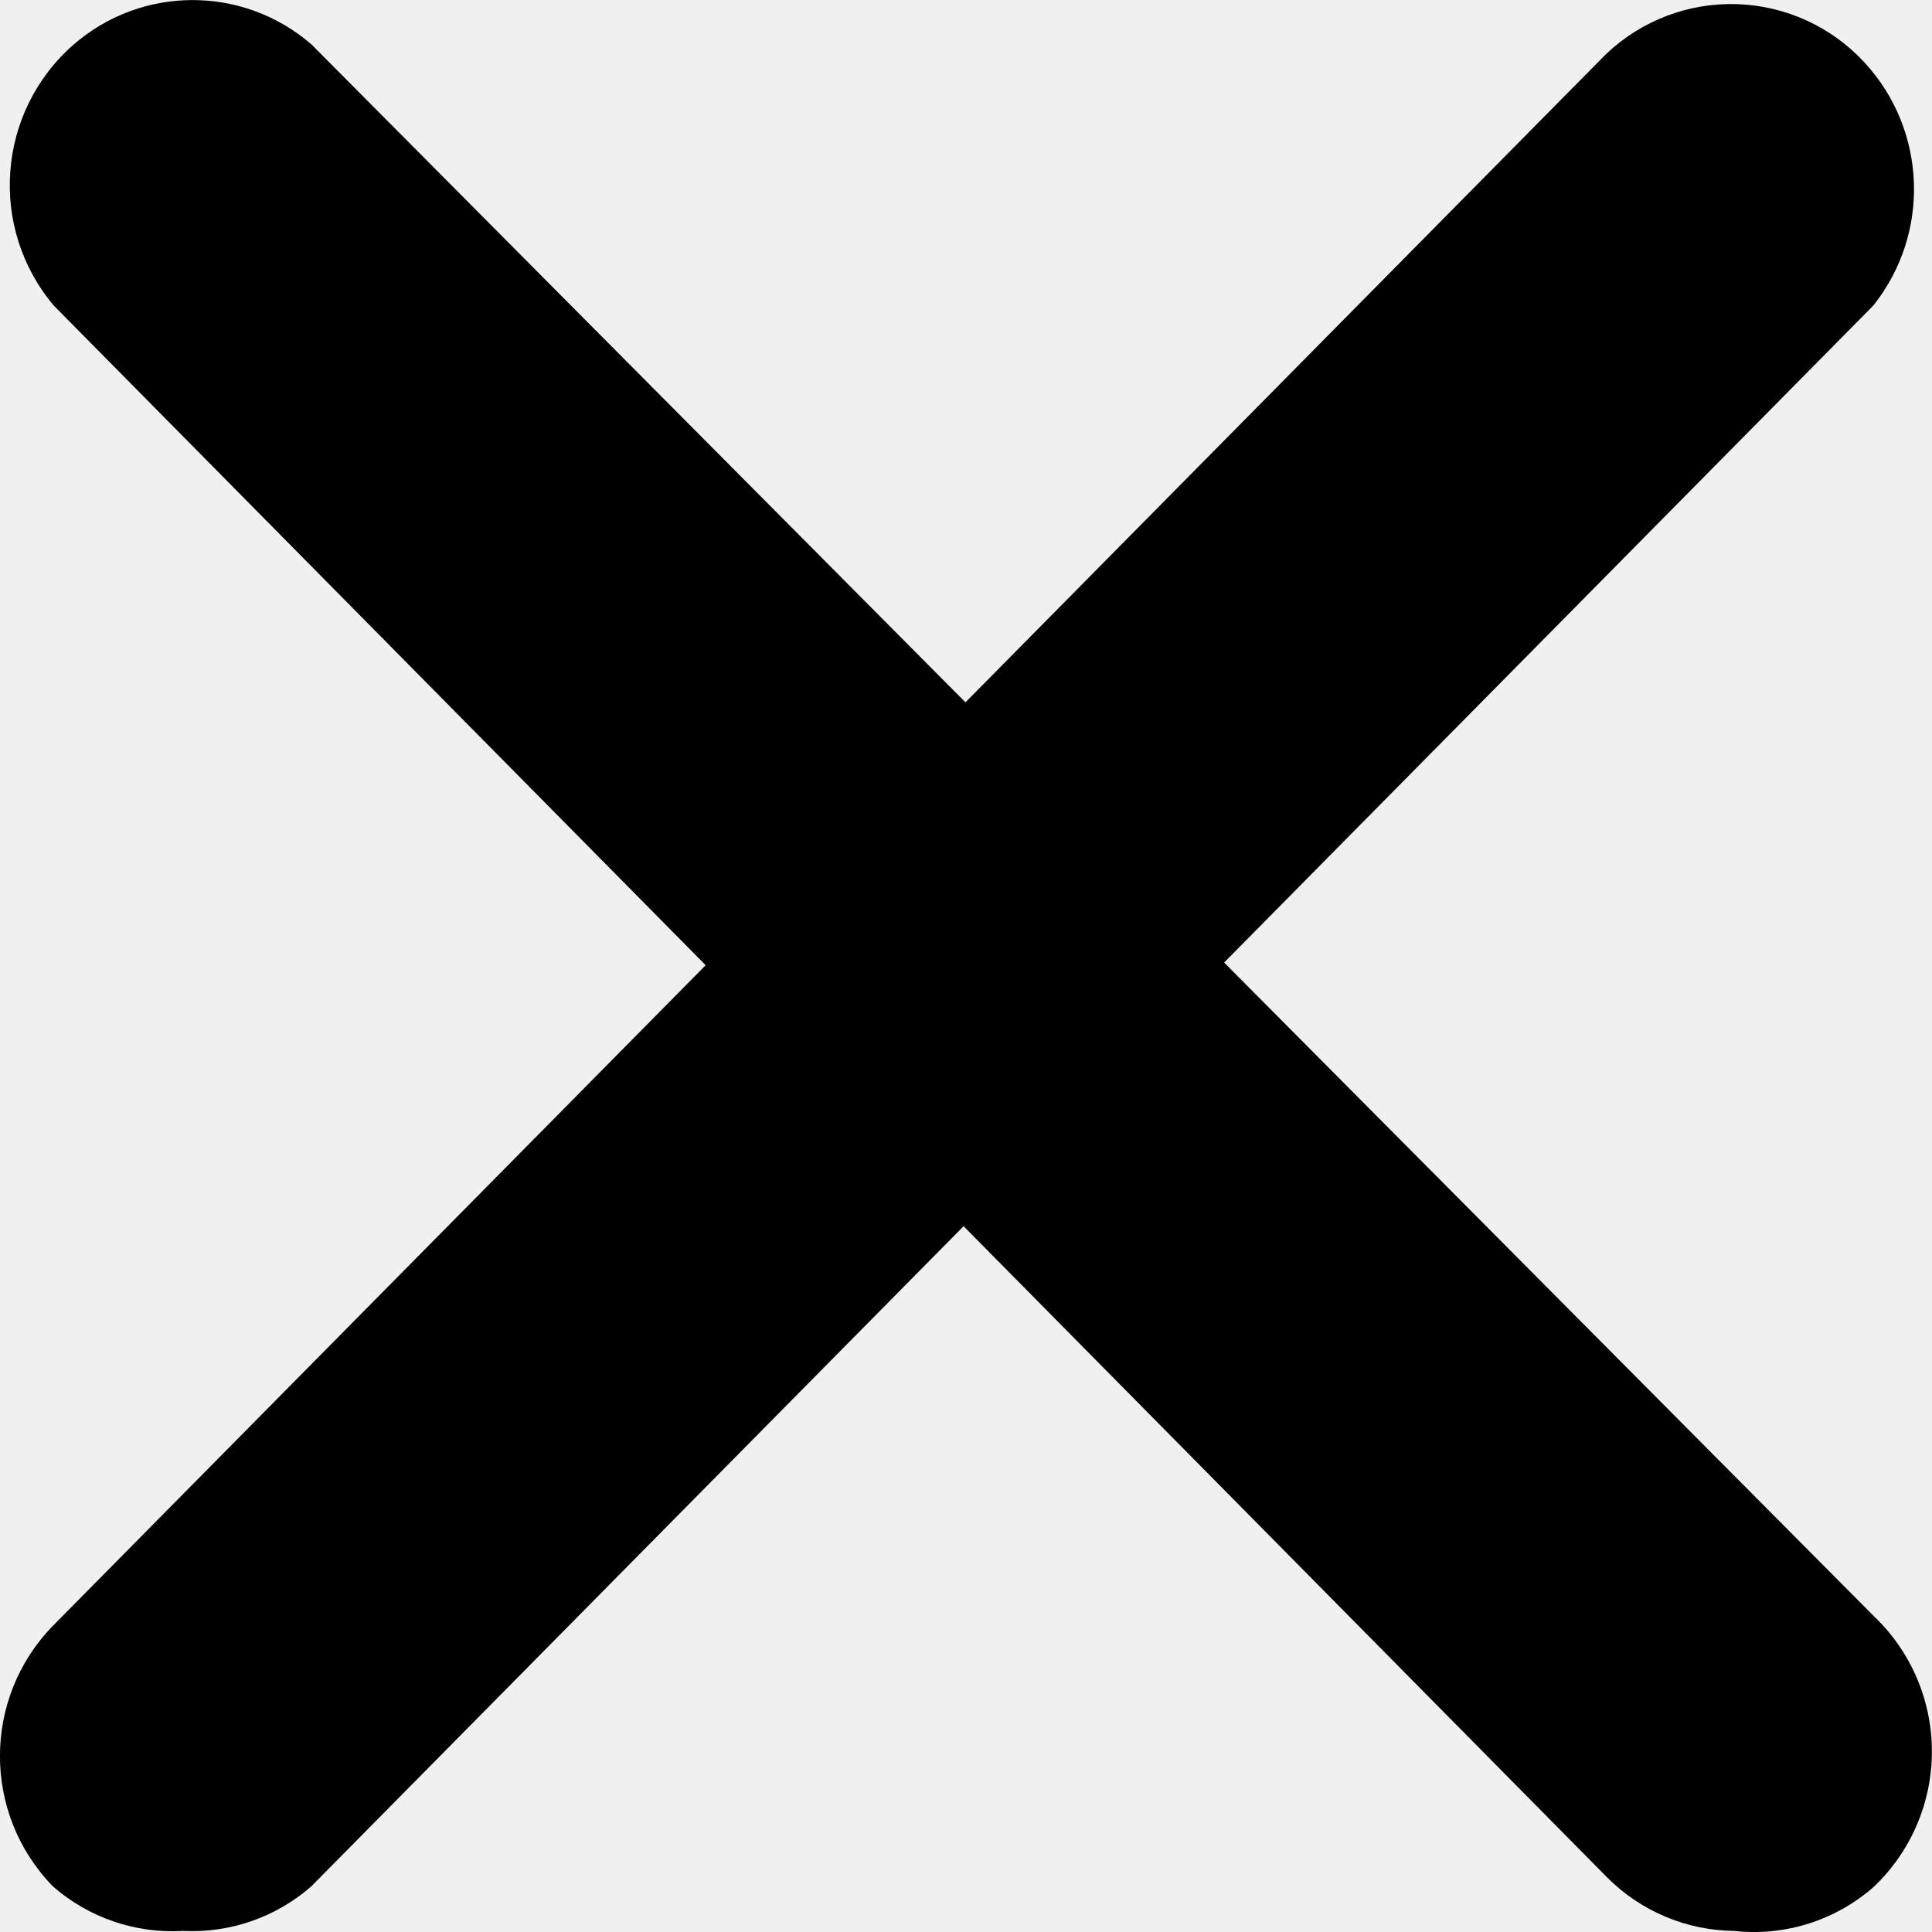
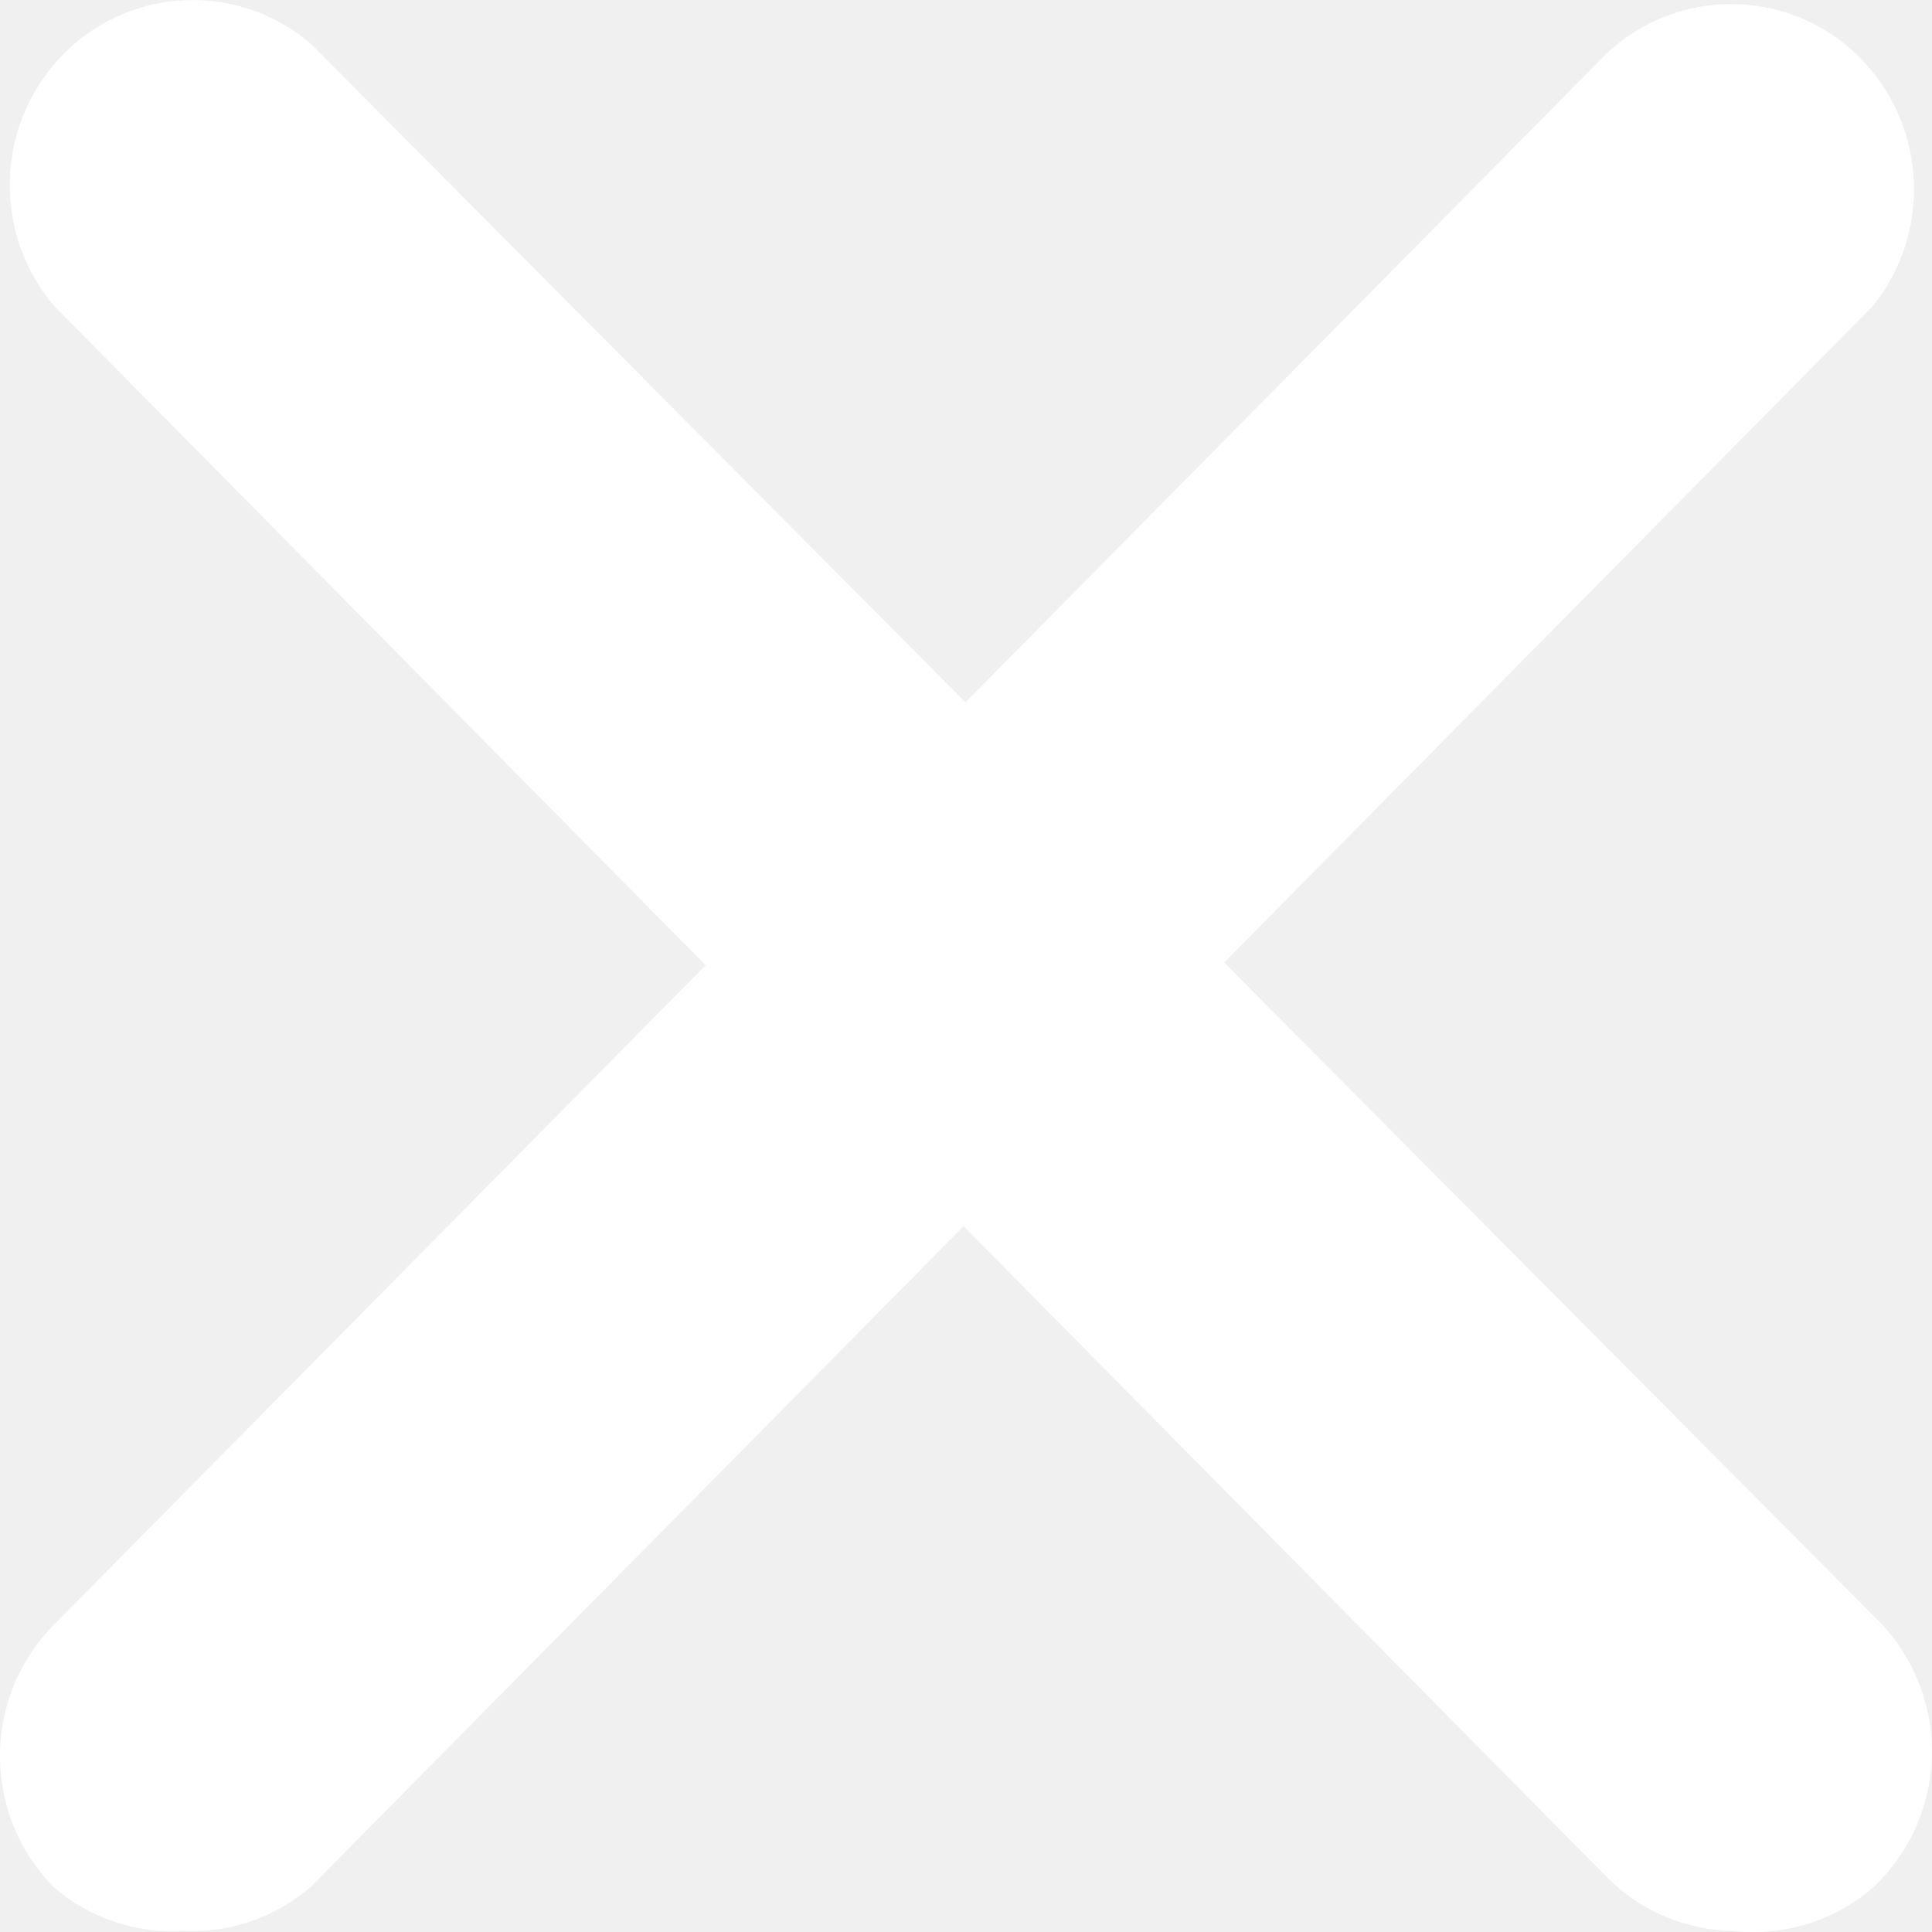
- <svg xmlns="http://www.w3.org/2000/svg" width="18" height="18" viewBox="0 0 18 18">
+ <svg xmlns="http://www.w3.org/2000/svg" width="18" height="18" fill="#fff" viewBox="0 0 18 18">
  <g>
    <g>
      <g>
        <path d="M1.705 17.99a1.691 1.691 0 0 1-1.21-.413 1.74 1.74 0 0 1 0-2.432L14.964.503a1.69 1.69 0 0 1 2.408.08 1.74 1.74 0 0 1 .08 2.265L2.898 17.577c-.33.287-.757.435-1.193.413z" />
      </g>
      <g>
        <path d="M16.165 17.99a1.694 1.694 0 0 1-1.193-.5L.502 2.848A1.74 1.74 0 0 1 .686.415a1.69 1.69 0 0 1 2.217 0l14.557 14.644a1.74 1.74 0 0 1 0 2.518 1.691 1.691 0 0 1-1.296.414z" />
      </g>
    </g>
  </g>
</svg>
